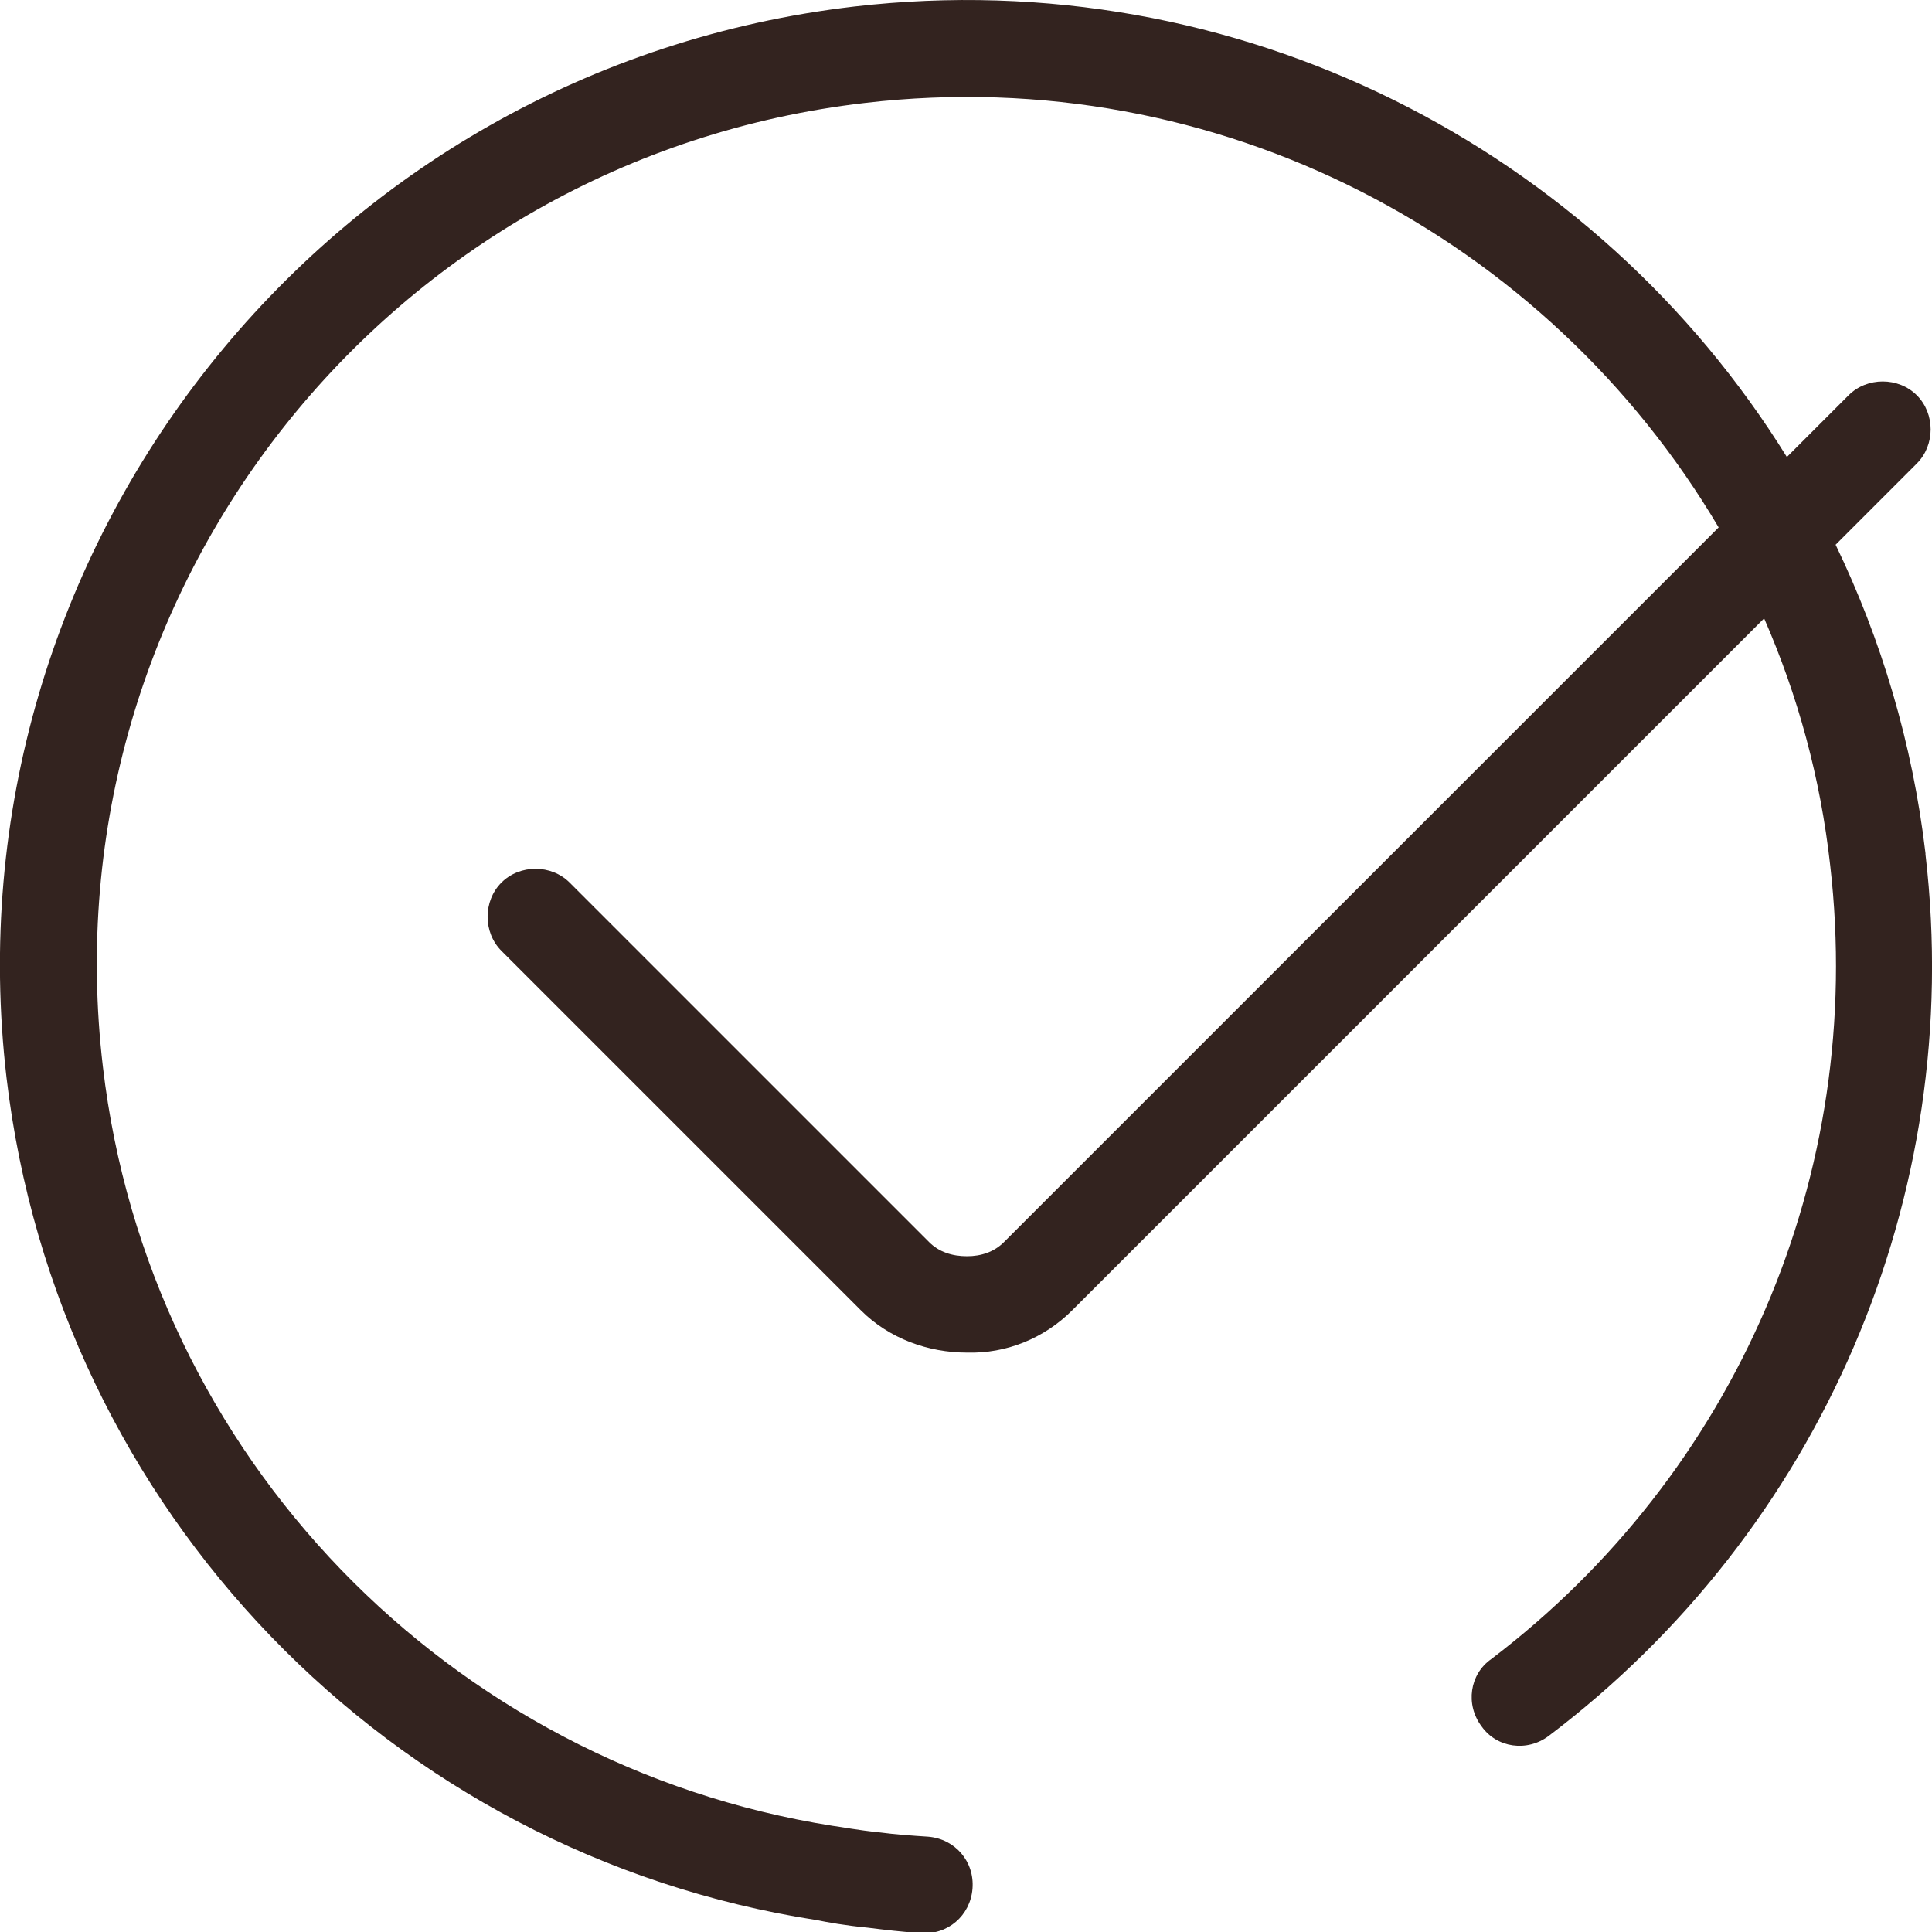
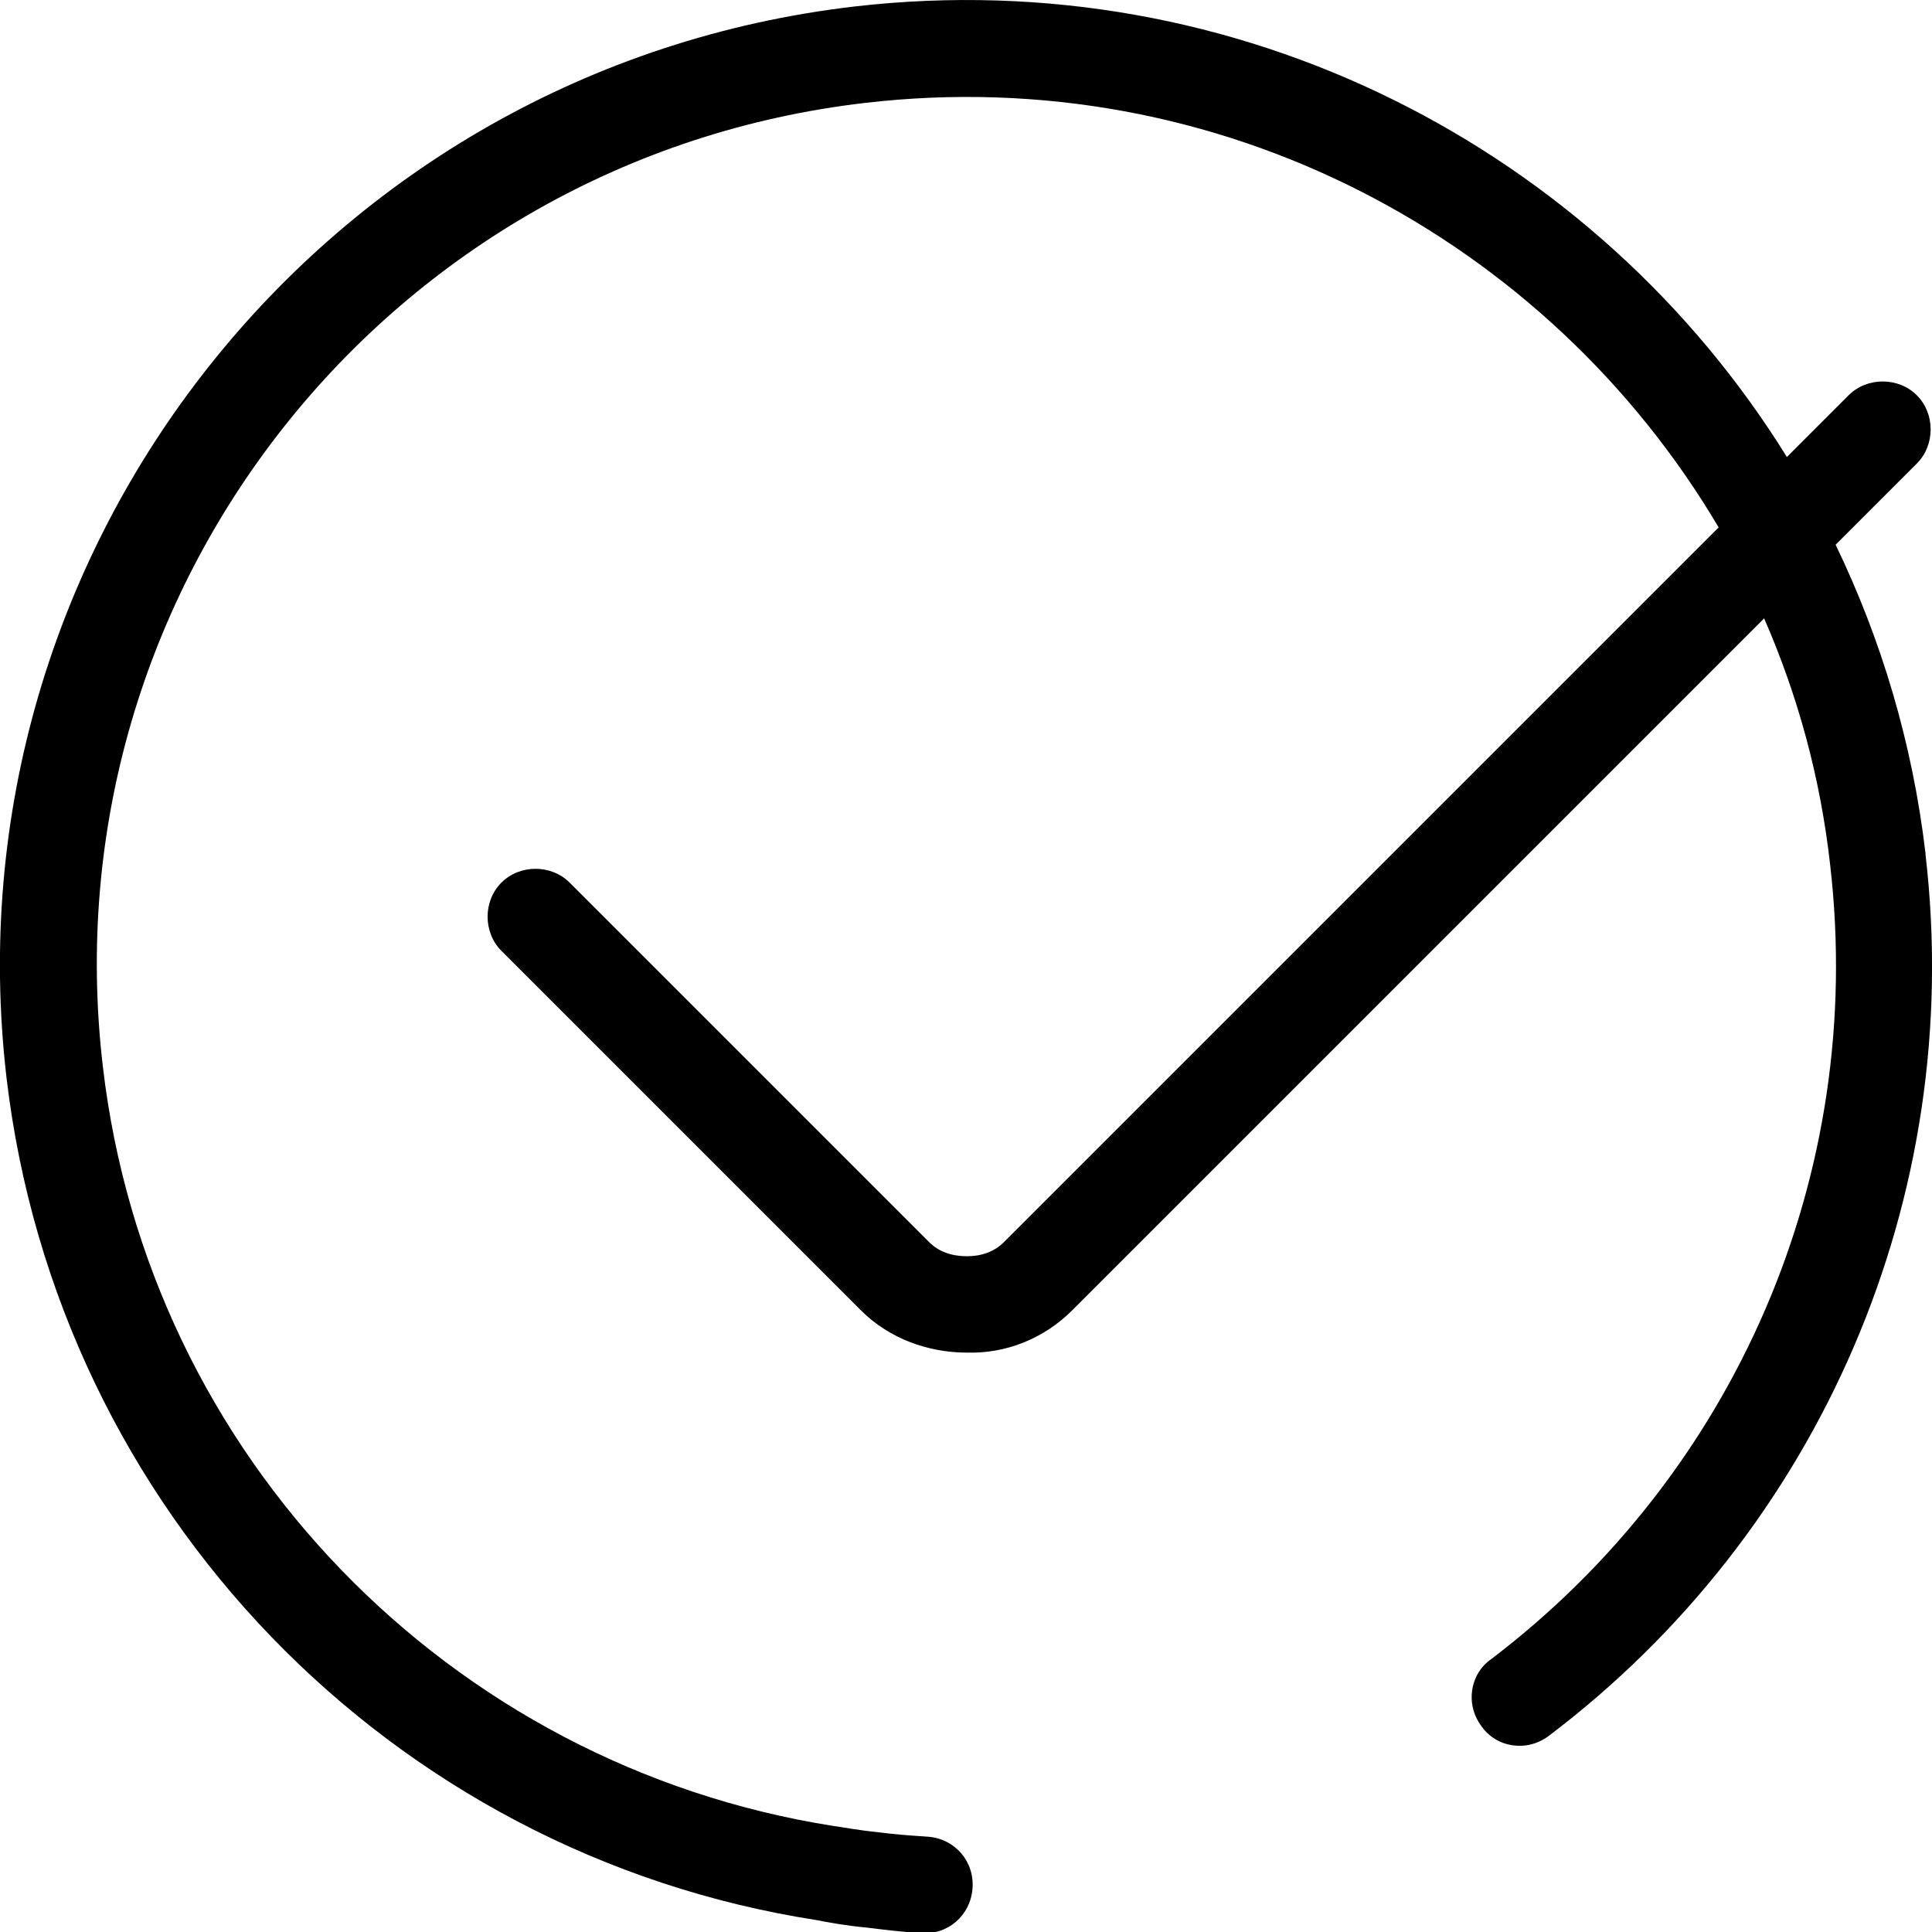
<svg xmlns="http://www.w3.org/2000/svg" id="Layer_2" viewBox="0 0 17.84 17.84">
  <defs>
-     <style>.cls-1{fill:#33231f;fill-rule:evenodd;}</style>
+     <style>.cls-1{fill-rule:evenodd;}</style>
  </defs>
  <g id="Layer_1-2">
    <g id="tick">
      <g id="tick_2">
        <path id="Combined_Shape" class="cls-1" d="M17.78,7.89c.37,3.17-.98,6.25-3.48,8.14-.2,.15-.48,.11-.62-.09-.15-.2-.11-.48,.09-.62,2.25-1.71,3.46-4.47,3.13-7.33-.09-.81-.3-1.57-.61-2.28l-6.39,6.39c-.26,.26-.61,.4-.97,.39-.36,0-.72-.13-.98-.39l-3.32-3.32c-.17-.17-.17-.46,0-.63,.17-.17,.46-.17,.63,0l3.32,3.32c.09,.09,.21,.13,.35,.13,.13,0,.25-.04,.34-.13l6.6-6.6C14.29,2.2,11.26,.57,7.99,.95,3.59,1.46,.43,5.44,.95,9.85c.42,3.6,3.2,6.45,6.74,7.01,.08,.01,.23,.04,.43,.06,.15,.02,.3,.03,.45,.04,.25,.02,.43,.23,.41,.48-.02,.25-.23,.43-.48,.41-.16-.01-.33-.03-.49-.05-.21-.02-.37-.05-.47-.07C3.61,17.12,.53,13.95,.06,9.95-.51,5.06,3,.63,7.89,.06c3.55-.41,6.85,1.32,8.61,4.16l.57-.57c.17-.17,.46-.17,.63,0,.17,.17,.17,.46,0,.63l-.75,.75c.42,.87,.71,1.83,.83,2.85Z" />
      </g>
    </g>
  </g>
</svg>
